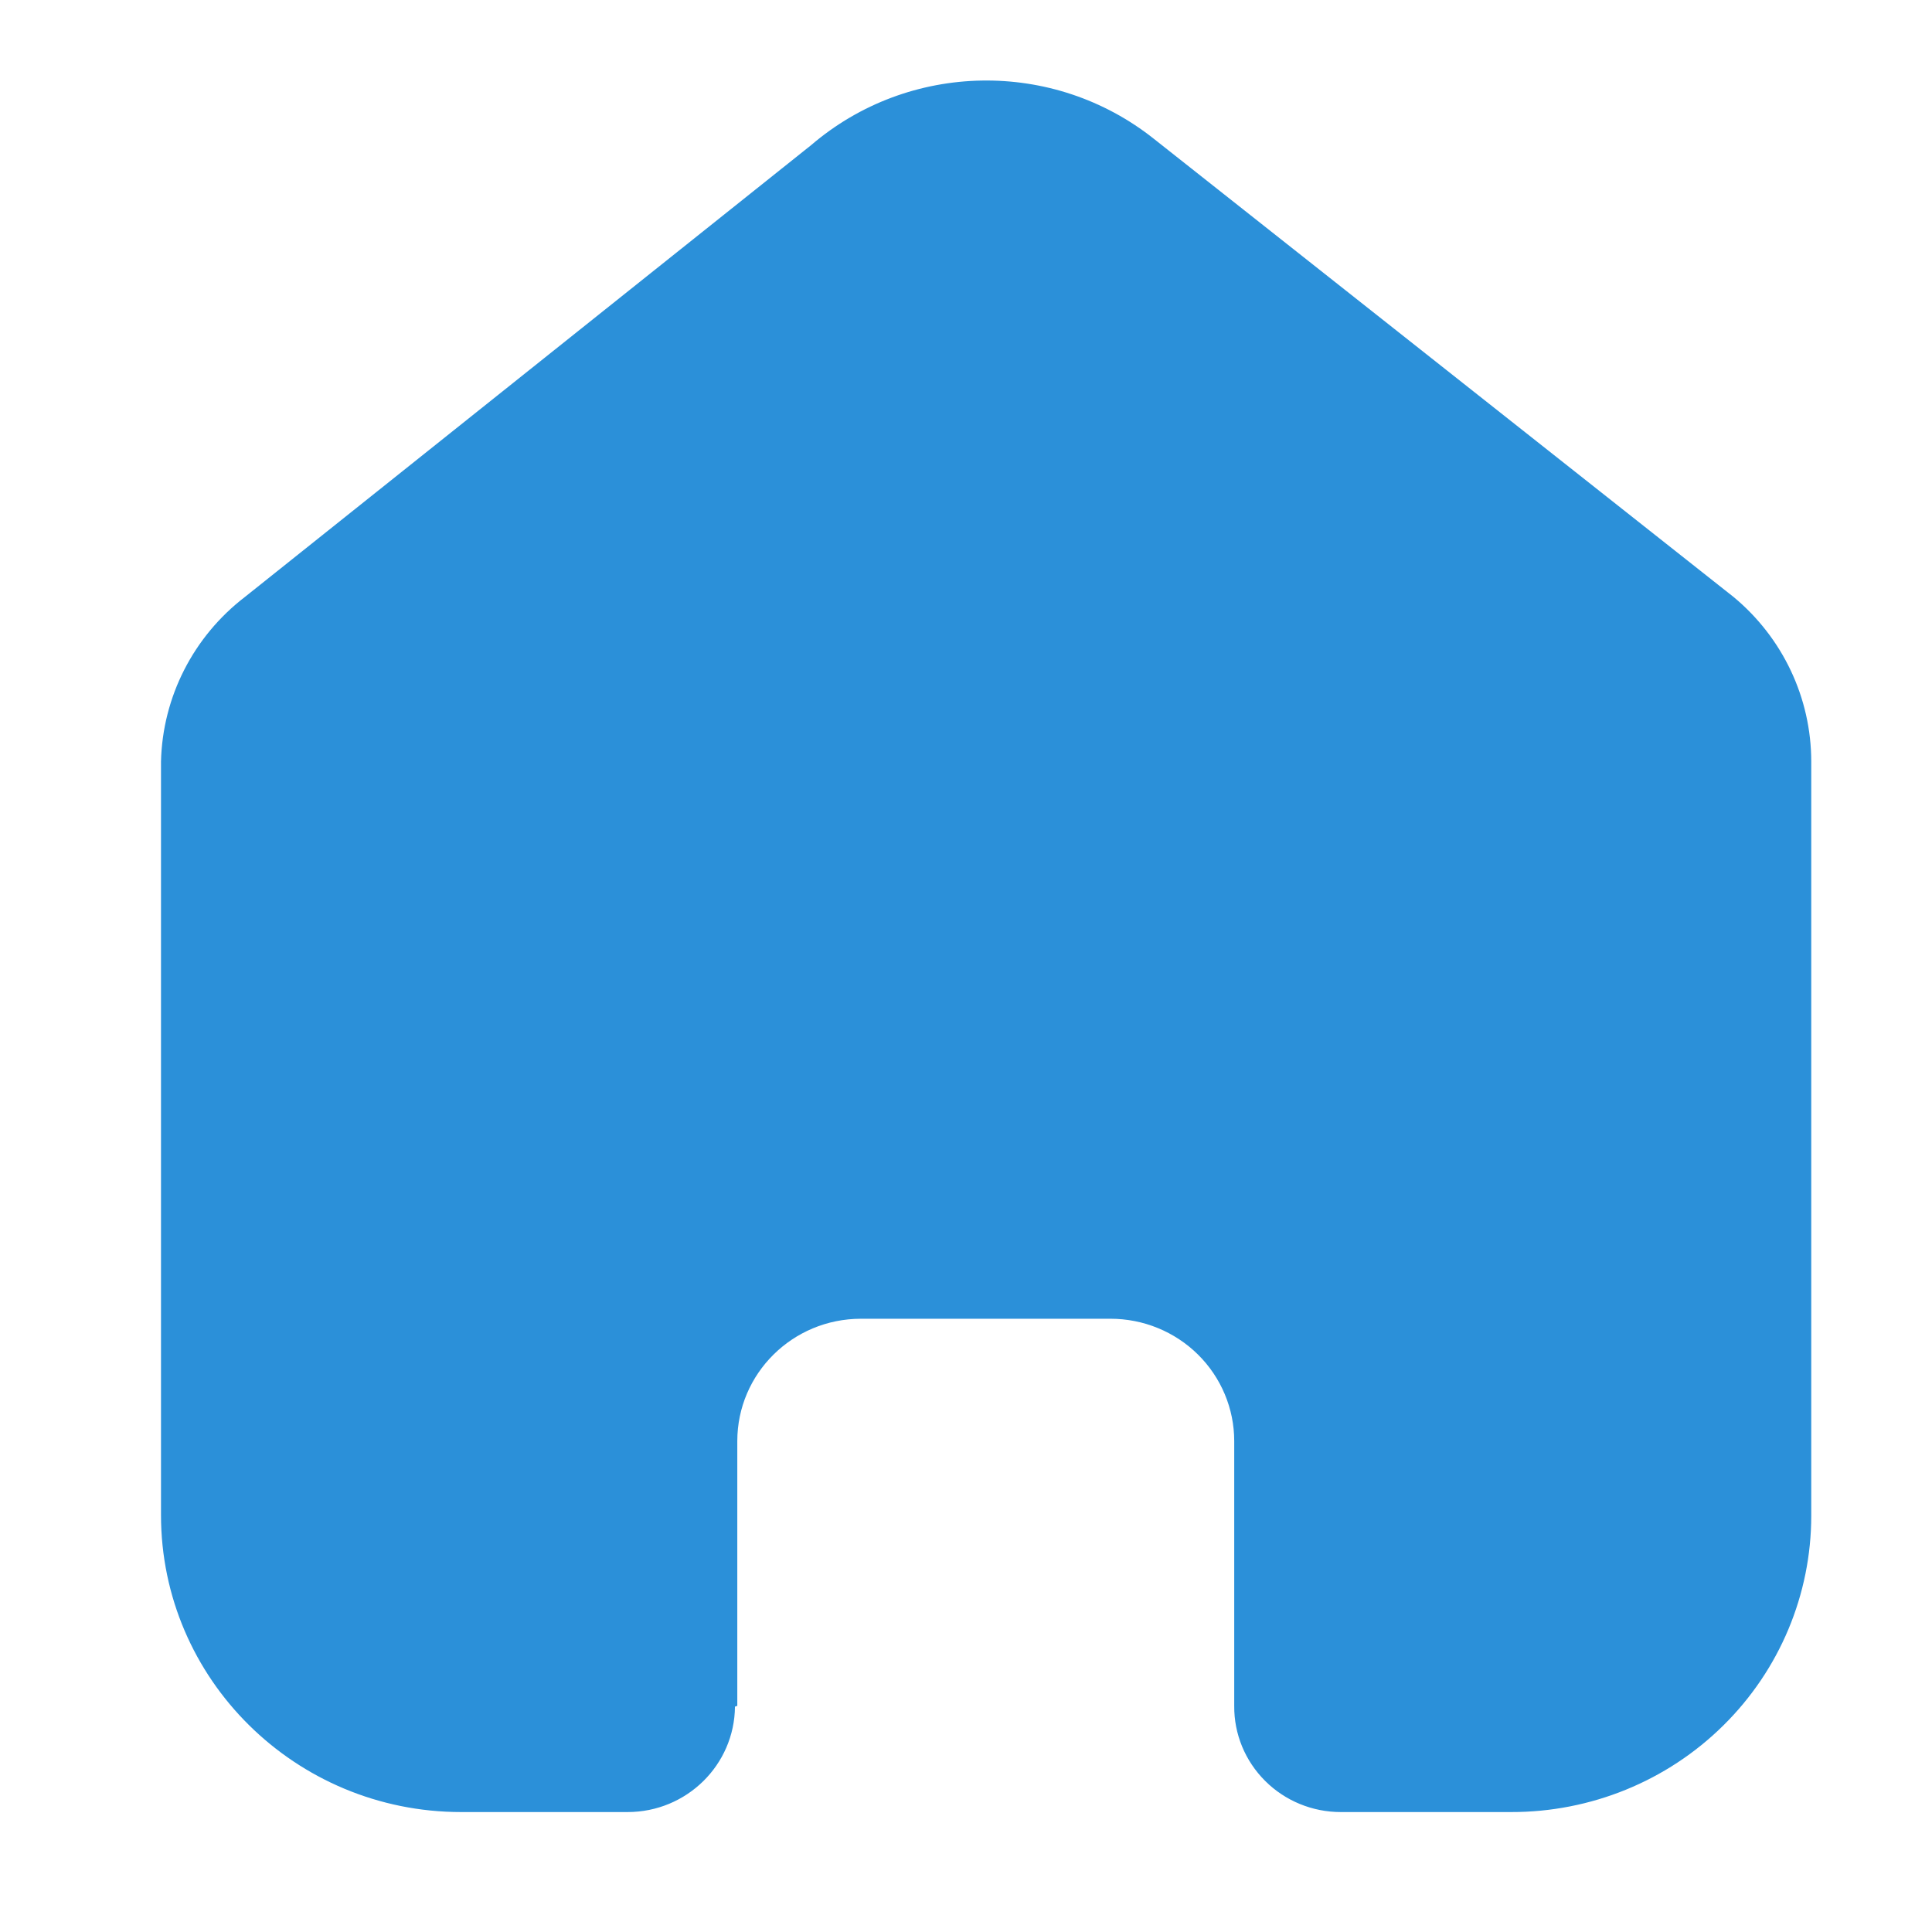
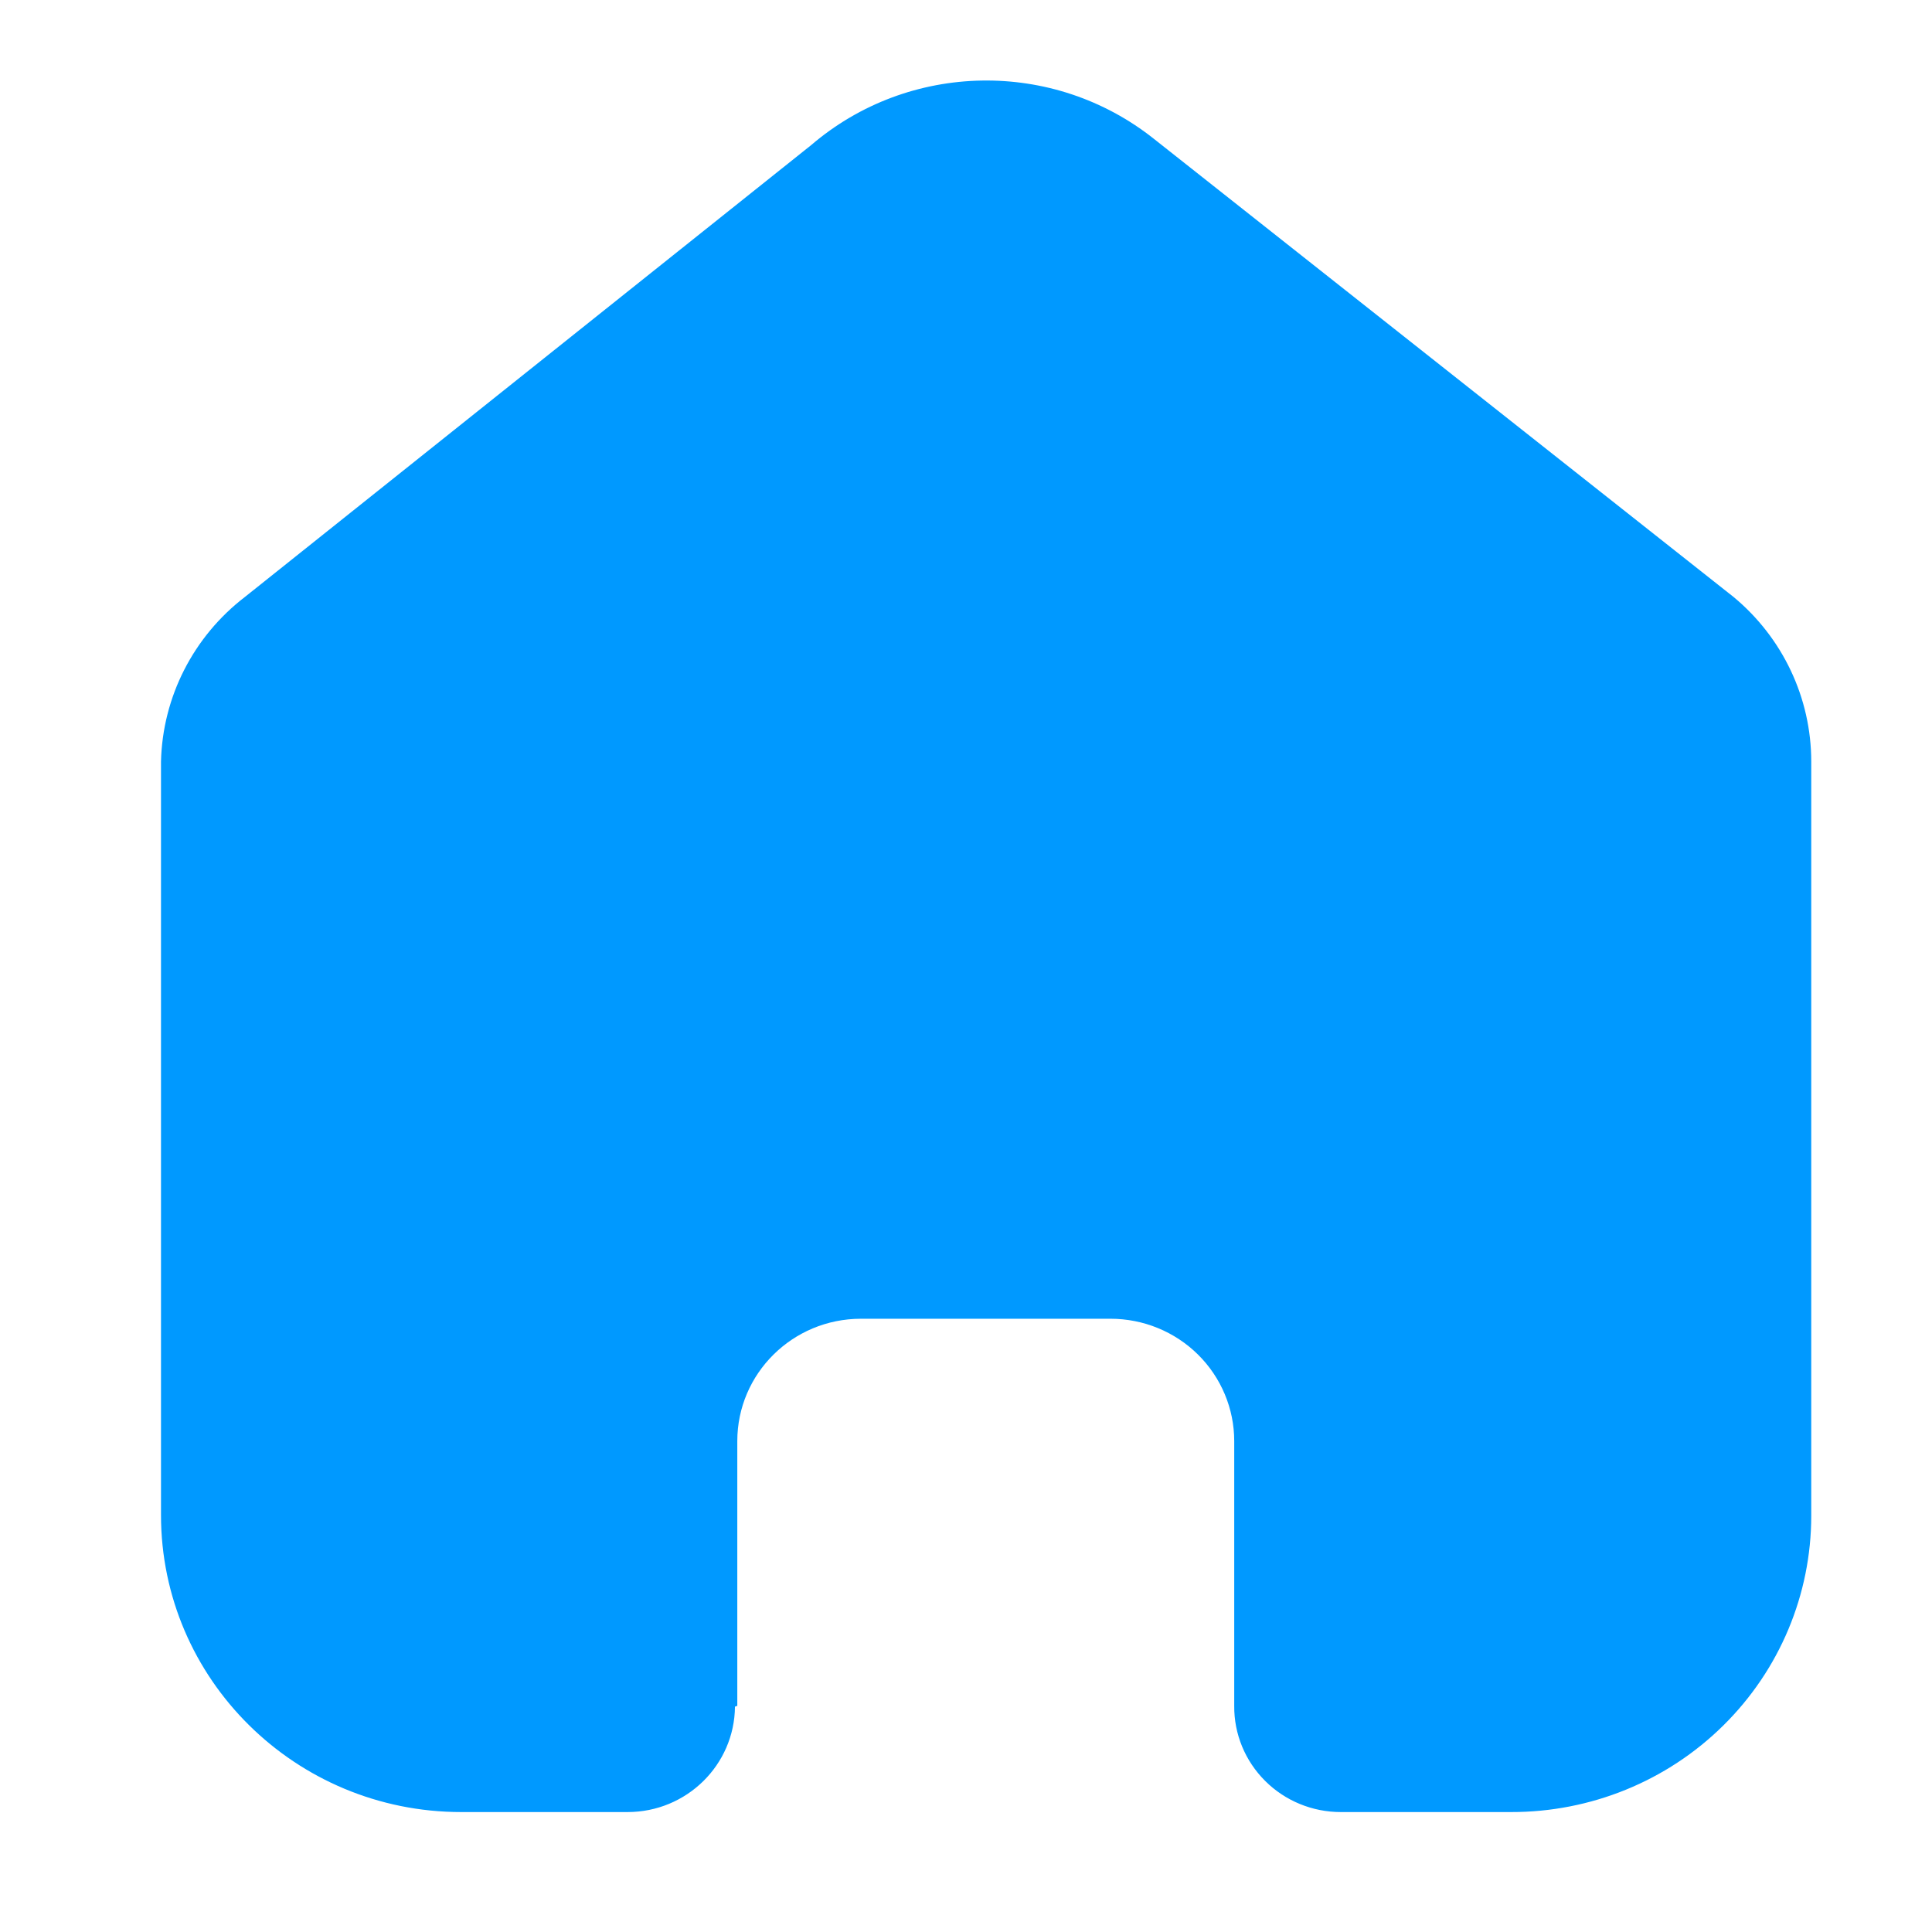
<svg xmlns="http://www.w3.org/2000/svg" width="24" height="24" viewBox="0 0 24 24" fill="none">
-   <path d="M9.159 21.191V17.902C9.159 17.063 9.846 16.382 10.695 16.382H13.796C14.203 16.382 14.594 16.542 14.882 16.827C15.17 17.112 15.332 17.499 15.332 17.902V21.191C15.329 21.54 15.467 21.875 15.716 22.123C15.964 22.371 16.303 22.51 16.655 22.51H18.771C19.759 22.512 20.708 22.126 21.407 21.435C22.107 20.745 22.5 19.807 22.5 18.829V9.461C22.5 8.671 22.146 7.922 21.534 7.415L14.337 1.727C13.085 0.73 11.291 0.762 10.076 1.803L3.043 7.415C2.402 7.907 2.019 8.658 2 9.461V18.82C2 20.858 3.67 22.51 5.729 22.51H7.796C8.529 22.51 9.124 21.925 9.13 21.2L9.159 21.191Z" fill="#2B90D9" />
+   <path d="M9.159 21.191V17.902C9.159 17.063 9.846 16.382 10.695 16.382H13.796C14.203 16.382 14.594 16.542 14.882 16.827C15.17 17.112 15.332 17.499 15.332 17.902V21.191C15.329 21.54 15.467 21.875 15.716 22.123C15.964 22.371 16.303 22.51 16.655 22.51H18.771C19.759 22.512 20.708 22.126 21.407 21.435C22.107 20.745 22.5 19.807 22.5 18.829V9.461C22.5 8.671 22.146 7.922 21.534 7.415L14.337 1.727C13.085 0.73 11.291 0.762 10.076 1.803L3.043 7.415C2.402 7.907 2.019 8.658 2 9.461V18.82C2 20.858 3.67 22.51 5.729 22.51H7.796C8.529 22.51 9.124 21.925 9.13 21.2L9.159 21.191Z" fill="#0099FF" />
</svg>
